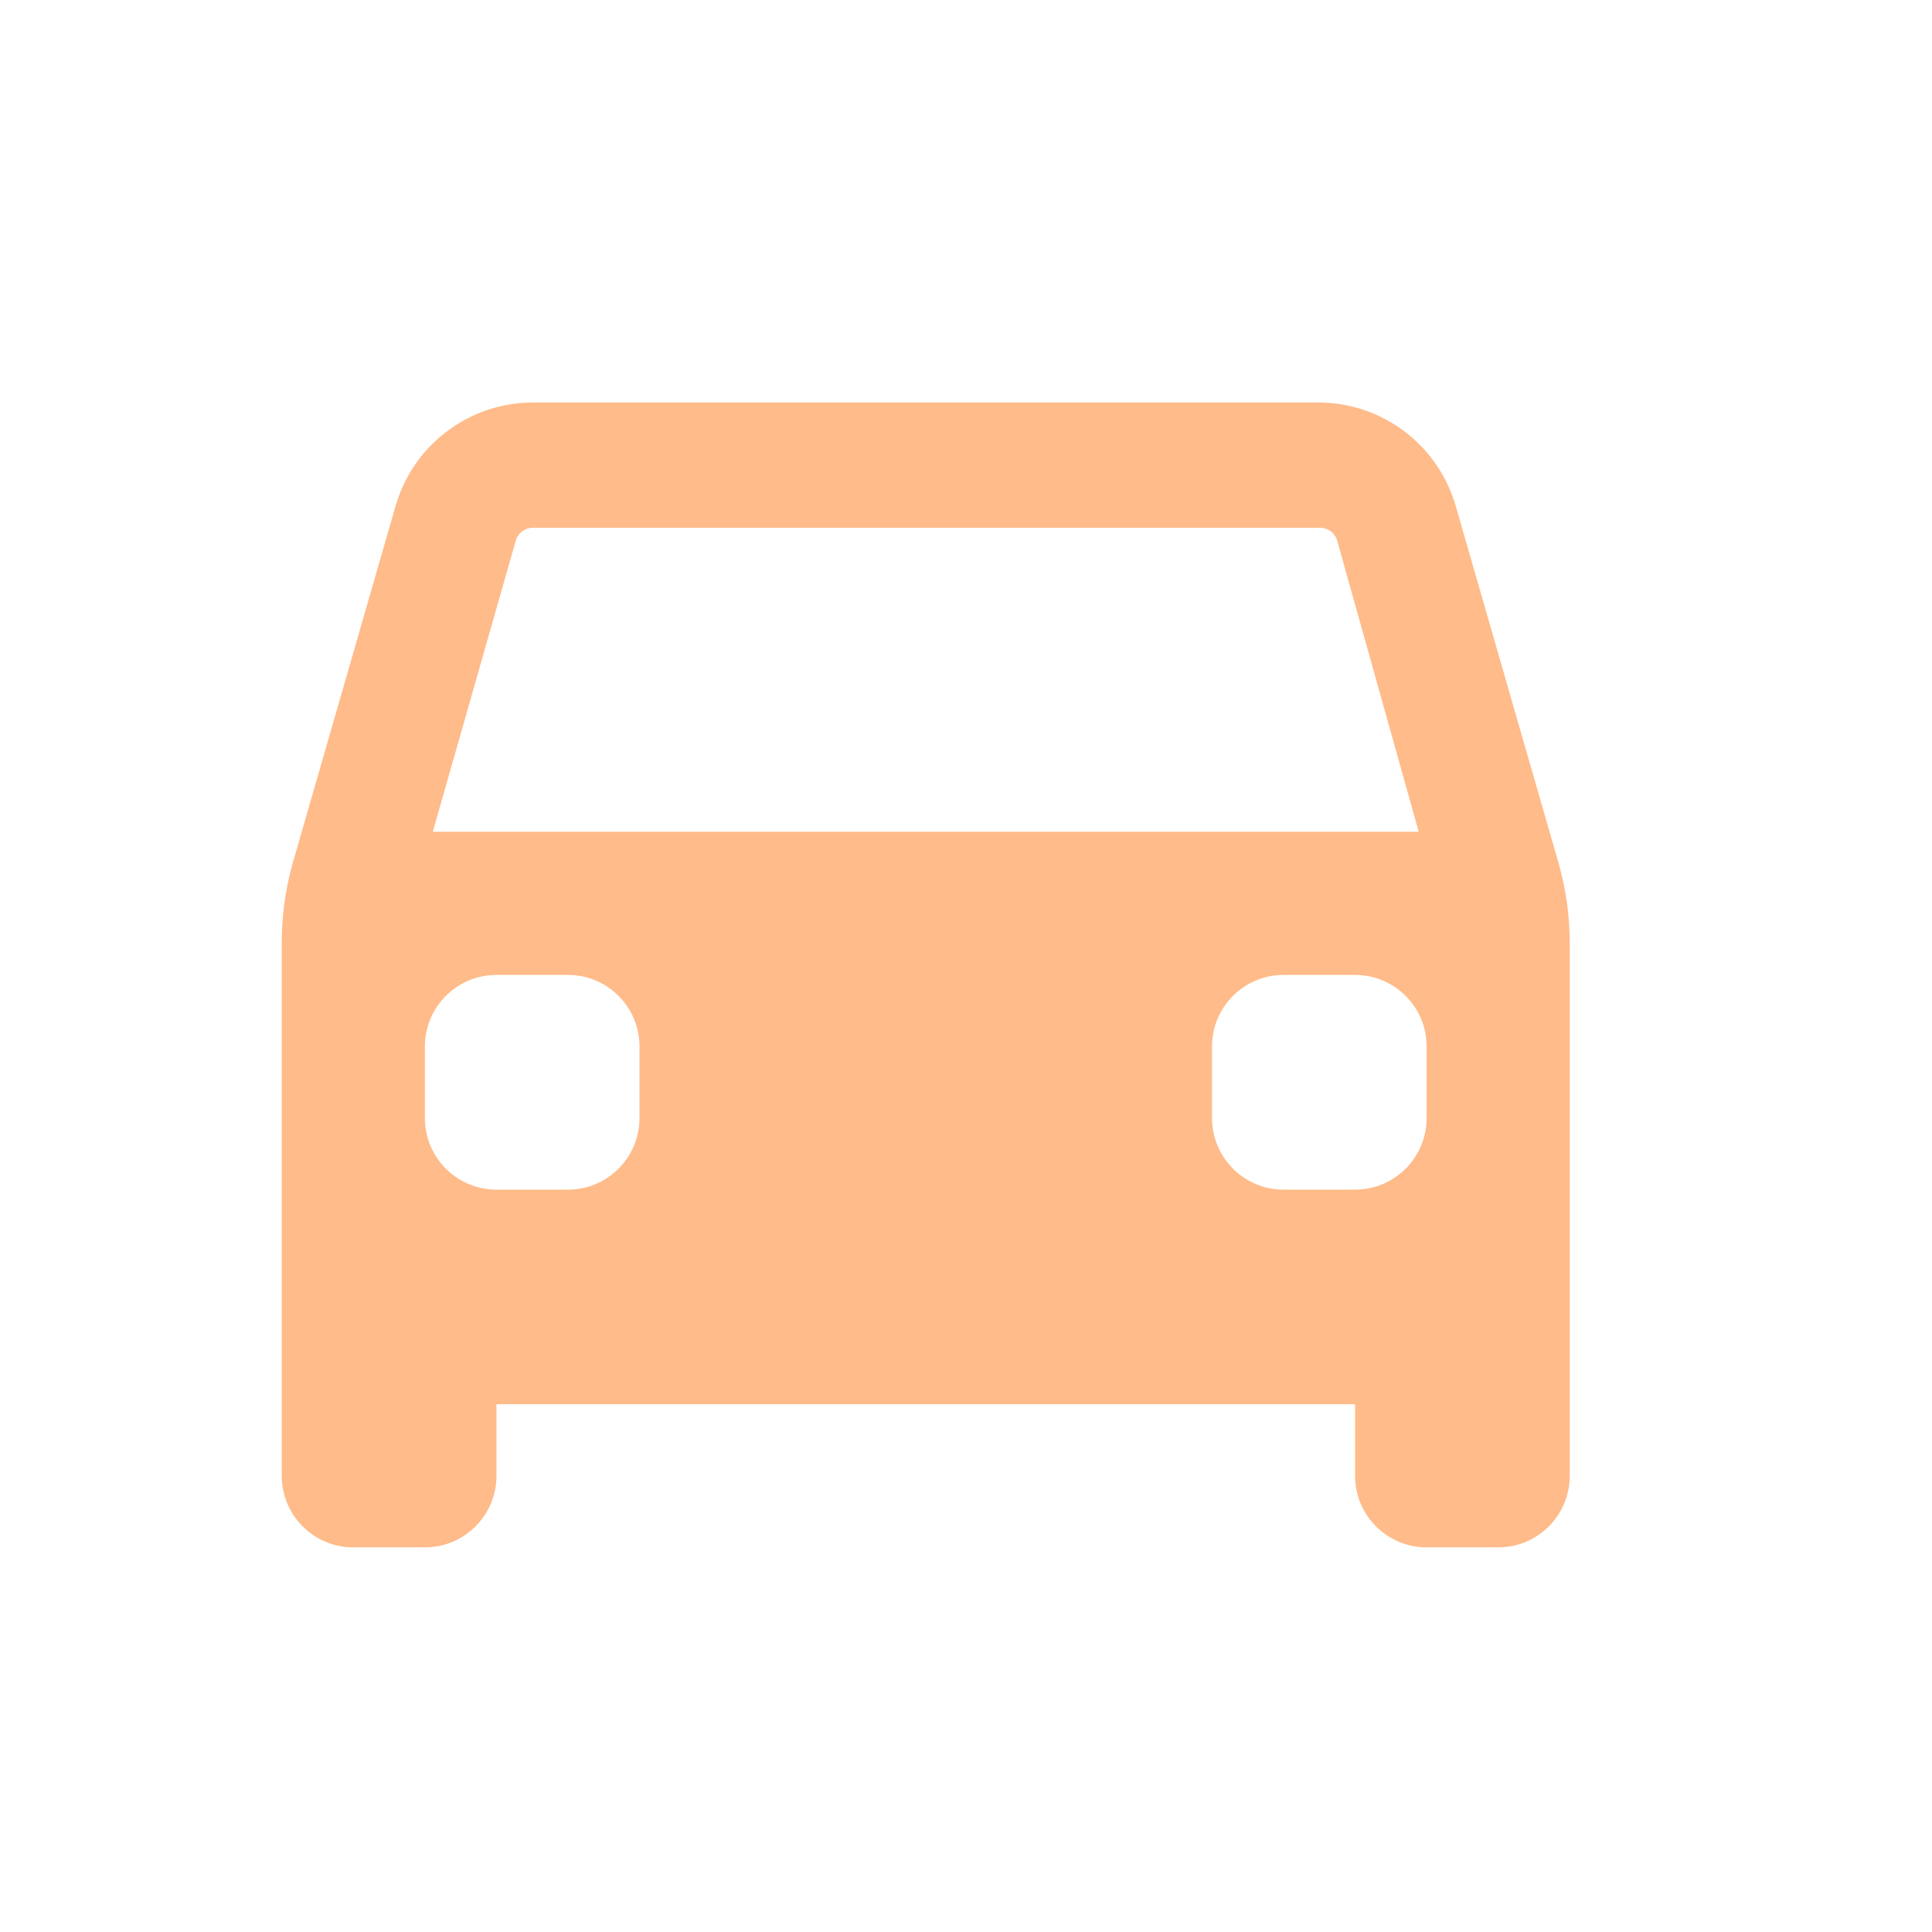
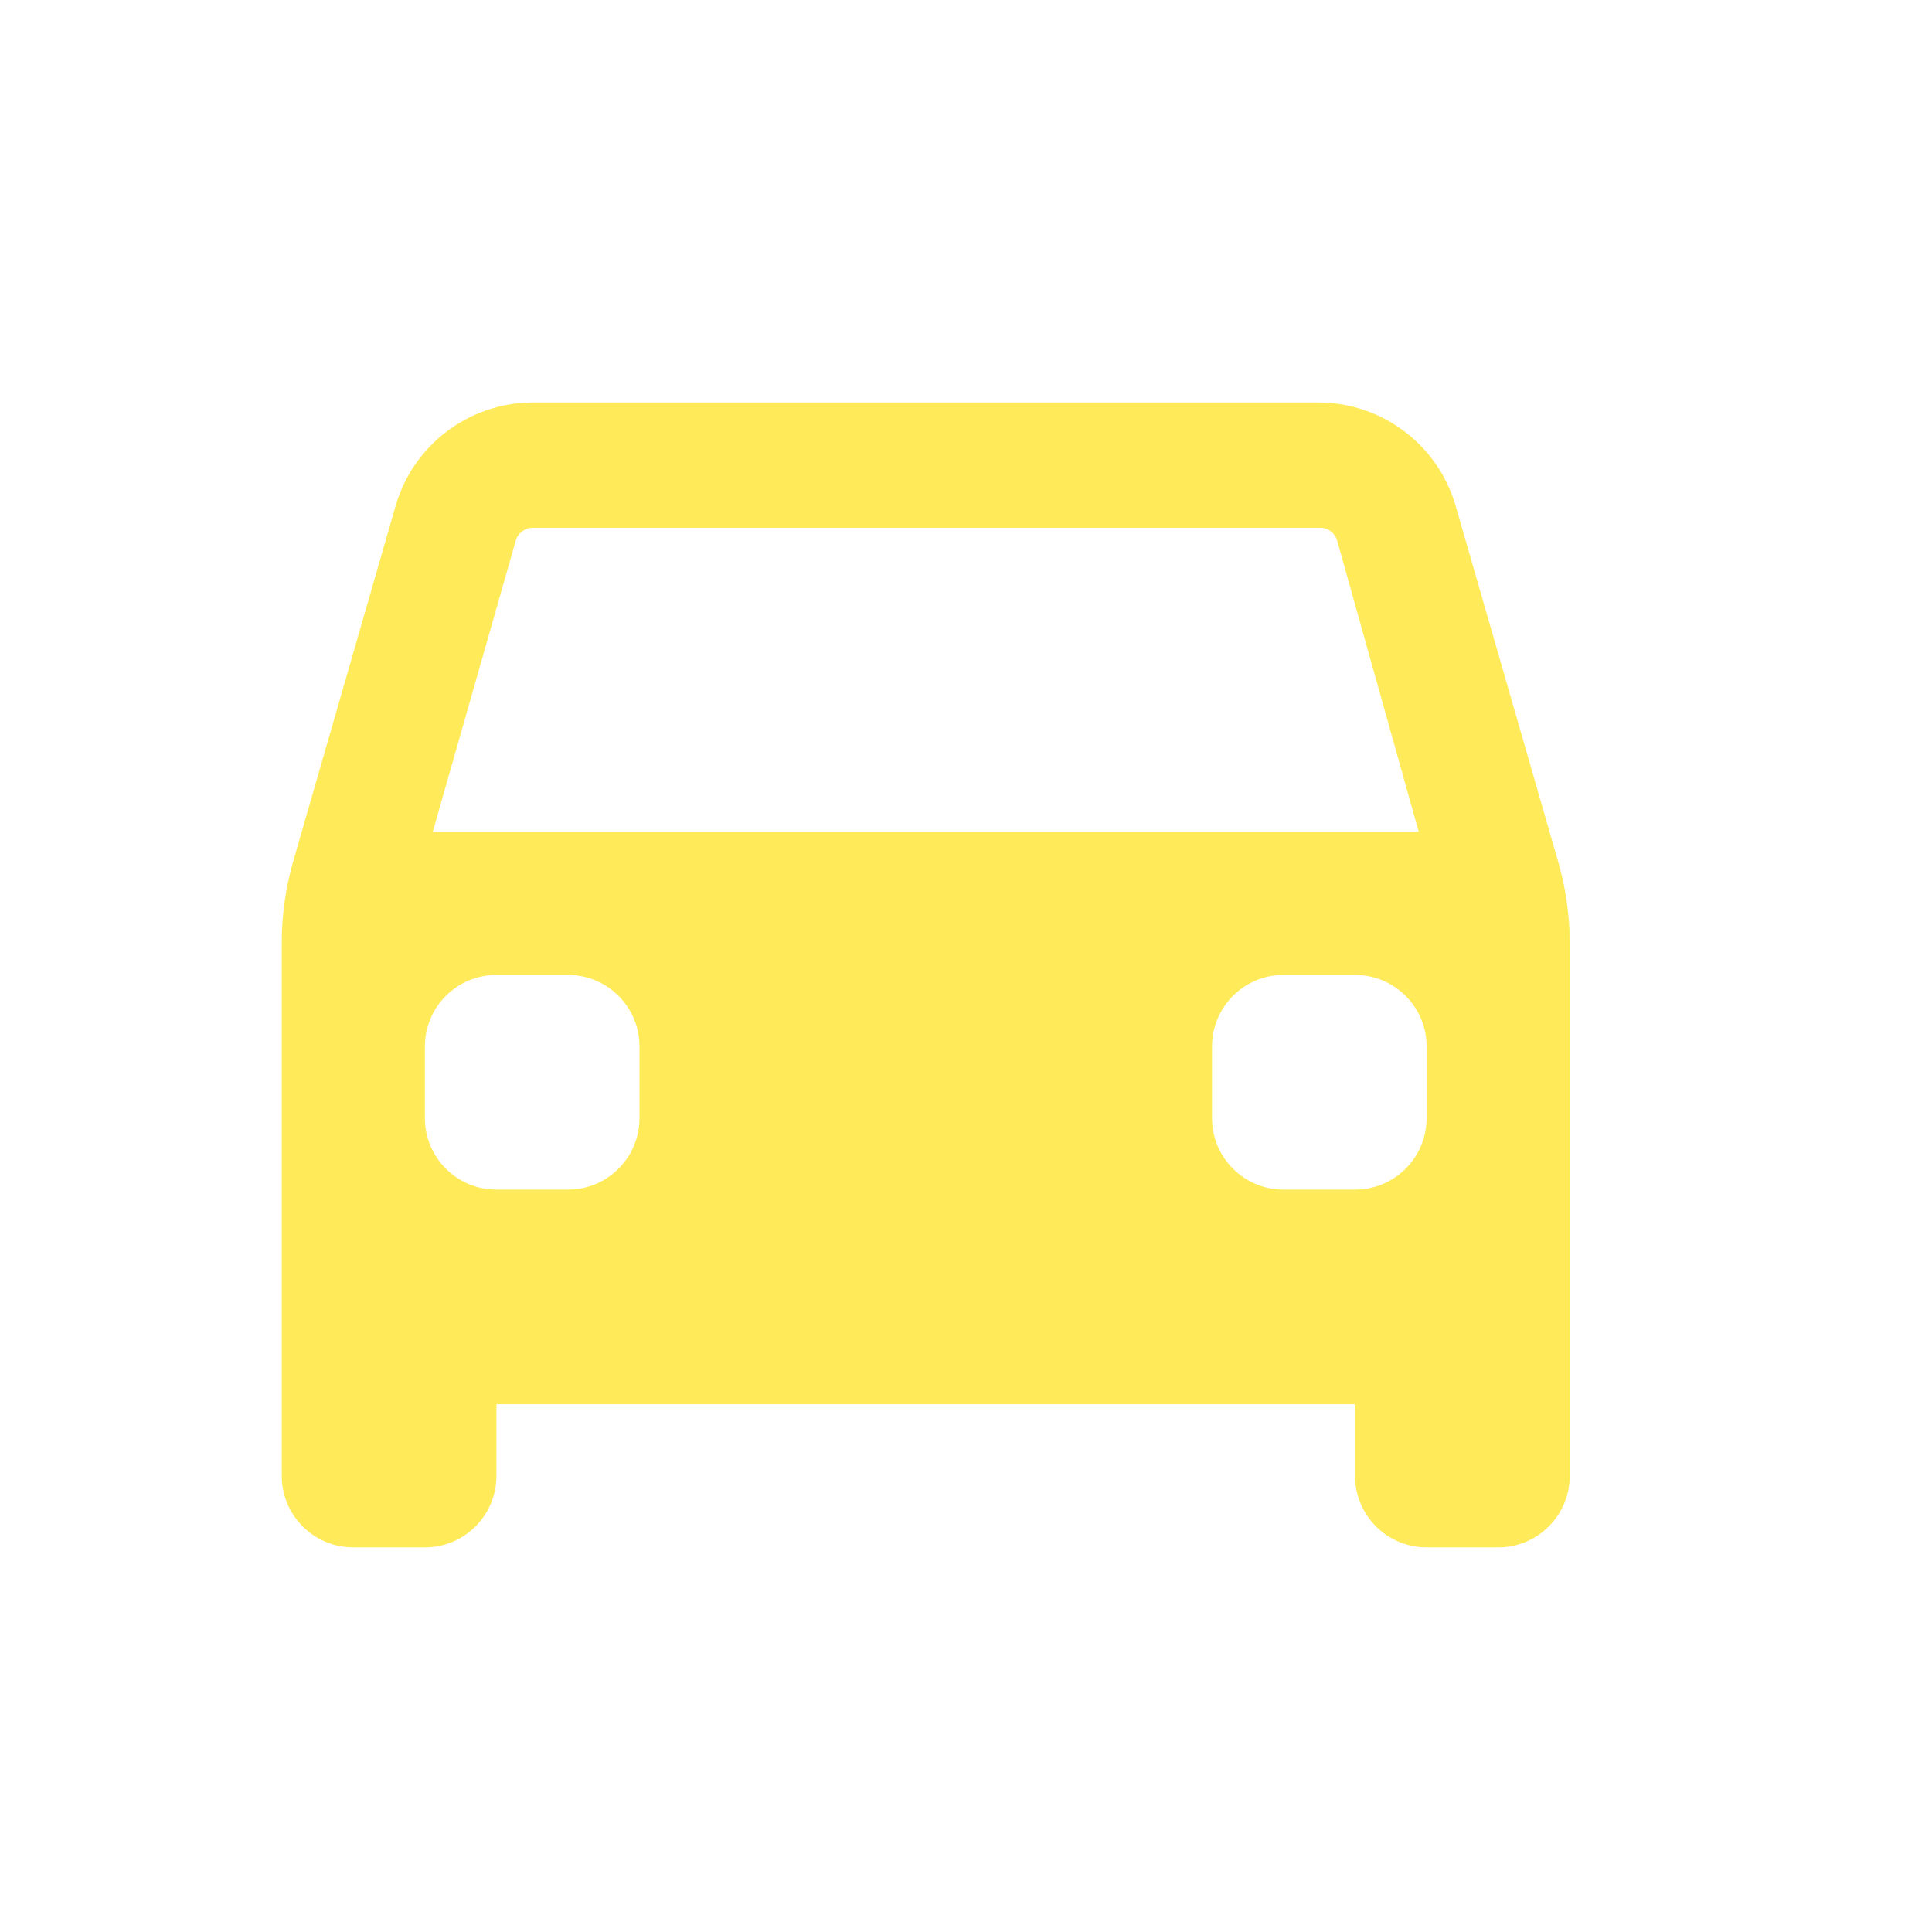
<svg xmlns="http://www.w3.org/2000/svg" width="24" height="24" viewBox="0 0 24 24" fill="none">
-   <path d="M19.5 11.72C19.5 11.389 19.455 11.061 19.367 10.742L18.087 6.298C17.872 5.532 17.175 5.002 16.38 5H6.602C5.816 5.009 5.129 5.533 4.913 6.289L3.633 10.733C3.544 11.055 3.499 11.387 3.5 11.72V18.333C3.5 18.824 3.898 19.222 4.389 19.222H5.278C5.769 19.222 6.167 18.824 6.167 18.333V17.444H16.833V18.333C16.833 18.824 17.231 19.222 17.722 19.222H18.611C19.102 19.222 19.5 18.824 19.5 18.333V11.72ZM6.407 6.716C6.434 6.621 6.521 6.556 6.62 6.556H16.398C16.497 6.556 16.584 6.621 16.611 6.716L17.624 10.333H5.376L6.407 6.716ZM7.944 13.889C7.944 14.38 7.546 14.778 7.056 14.778H6.167C5.676 14.778 5.278 14.38 5.278 13.889V13C5.278 12.509 5.676 12.111 6.167 12.111H7.056C7.546 12.111 7.944 12.509 7.944 13V13.889ZM17.722 13.889C17.722 14.38 17.324 14.778 16.833 14.778H15.944C15.454 14.778 15.056 14.38 15.056 13.889V13C15.056 12.509 15.454 12.111 15.944 12.111H16.833C17.324 12.111 17.722 12.509 17.722 13V13.889Z" fill="#FFBB89" />
+   <path d="M19.5 11.72C19.5 11.389 19.455 11.061 19.367 10.742L18.087 6.298C17.872 5.532 17.175 5.002 16.38 5H6.602C5.816 5.009 5.129 5.533 4.913 6.289L3.633 10.733C3.544 11.055 3.499 11.387 3.5 11.72V18.333C3.5 18.824 3.898 19.222 4.389 19.222H5.278C5.769 19.222 6.167 18.824 6.167 18.333V17.444H16.833V18.333C16.833 18.824 17.231 19.222 17.722 19.222H18.611C19.102 19.222 19.5 18.824 19.5 18.333V11.72ZM6.407 6.716C6.434 6.621 6.521 6.556 6.62 6.556H16.398C16.497 6.556 16.584 6.621 16.611 6.716L17.624 10.333H5.376L6.407 6.716ZM7.944 13.889C7.944 14.38 7.546 14.778 7.056 14.778H6.167C5.676 14.778 5.278 14.38 5.278 13.889V13C5.278 12.509 5.676 12.111 6.167 12.111H7.056C7.546 12.111 7.944 12.509 7.944 13V13.889ZM17.722 13.889C17.722 14.38 17.324 14.778 16.833 14.778H15.944C15.454 14.778 15.056 14.38 15.056 13.889V13C15.056 12.509 15.454 12.111 15.944 12.111H16.833C17.324 12.111 17.722 12.509 17.722 13V13.889Z" fill="#FFEB59" />
</svg>
